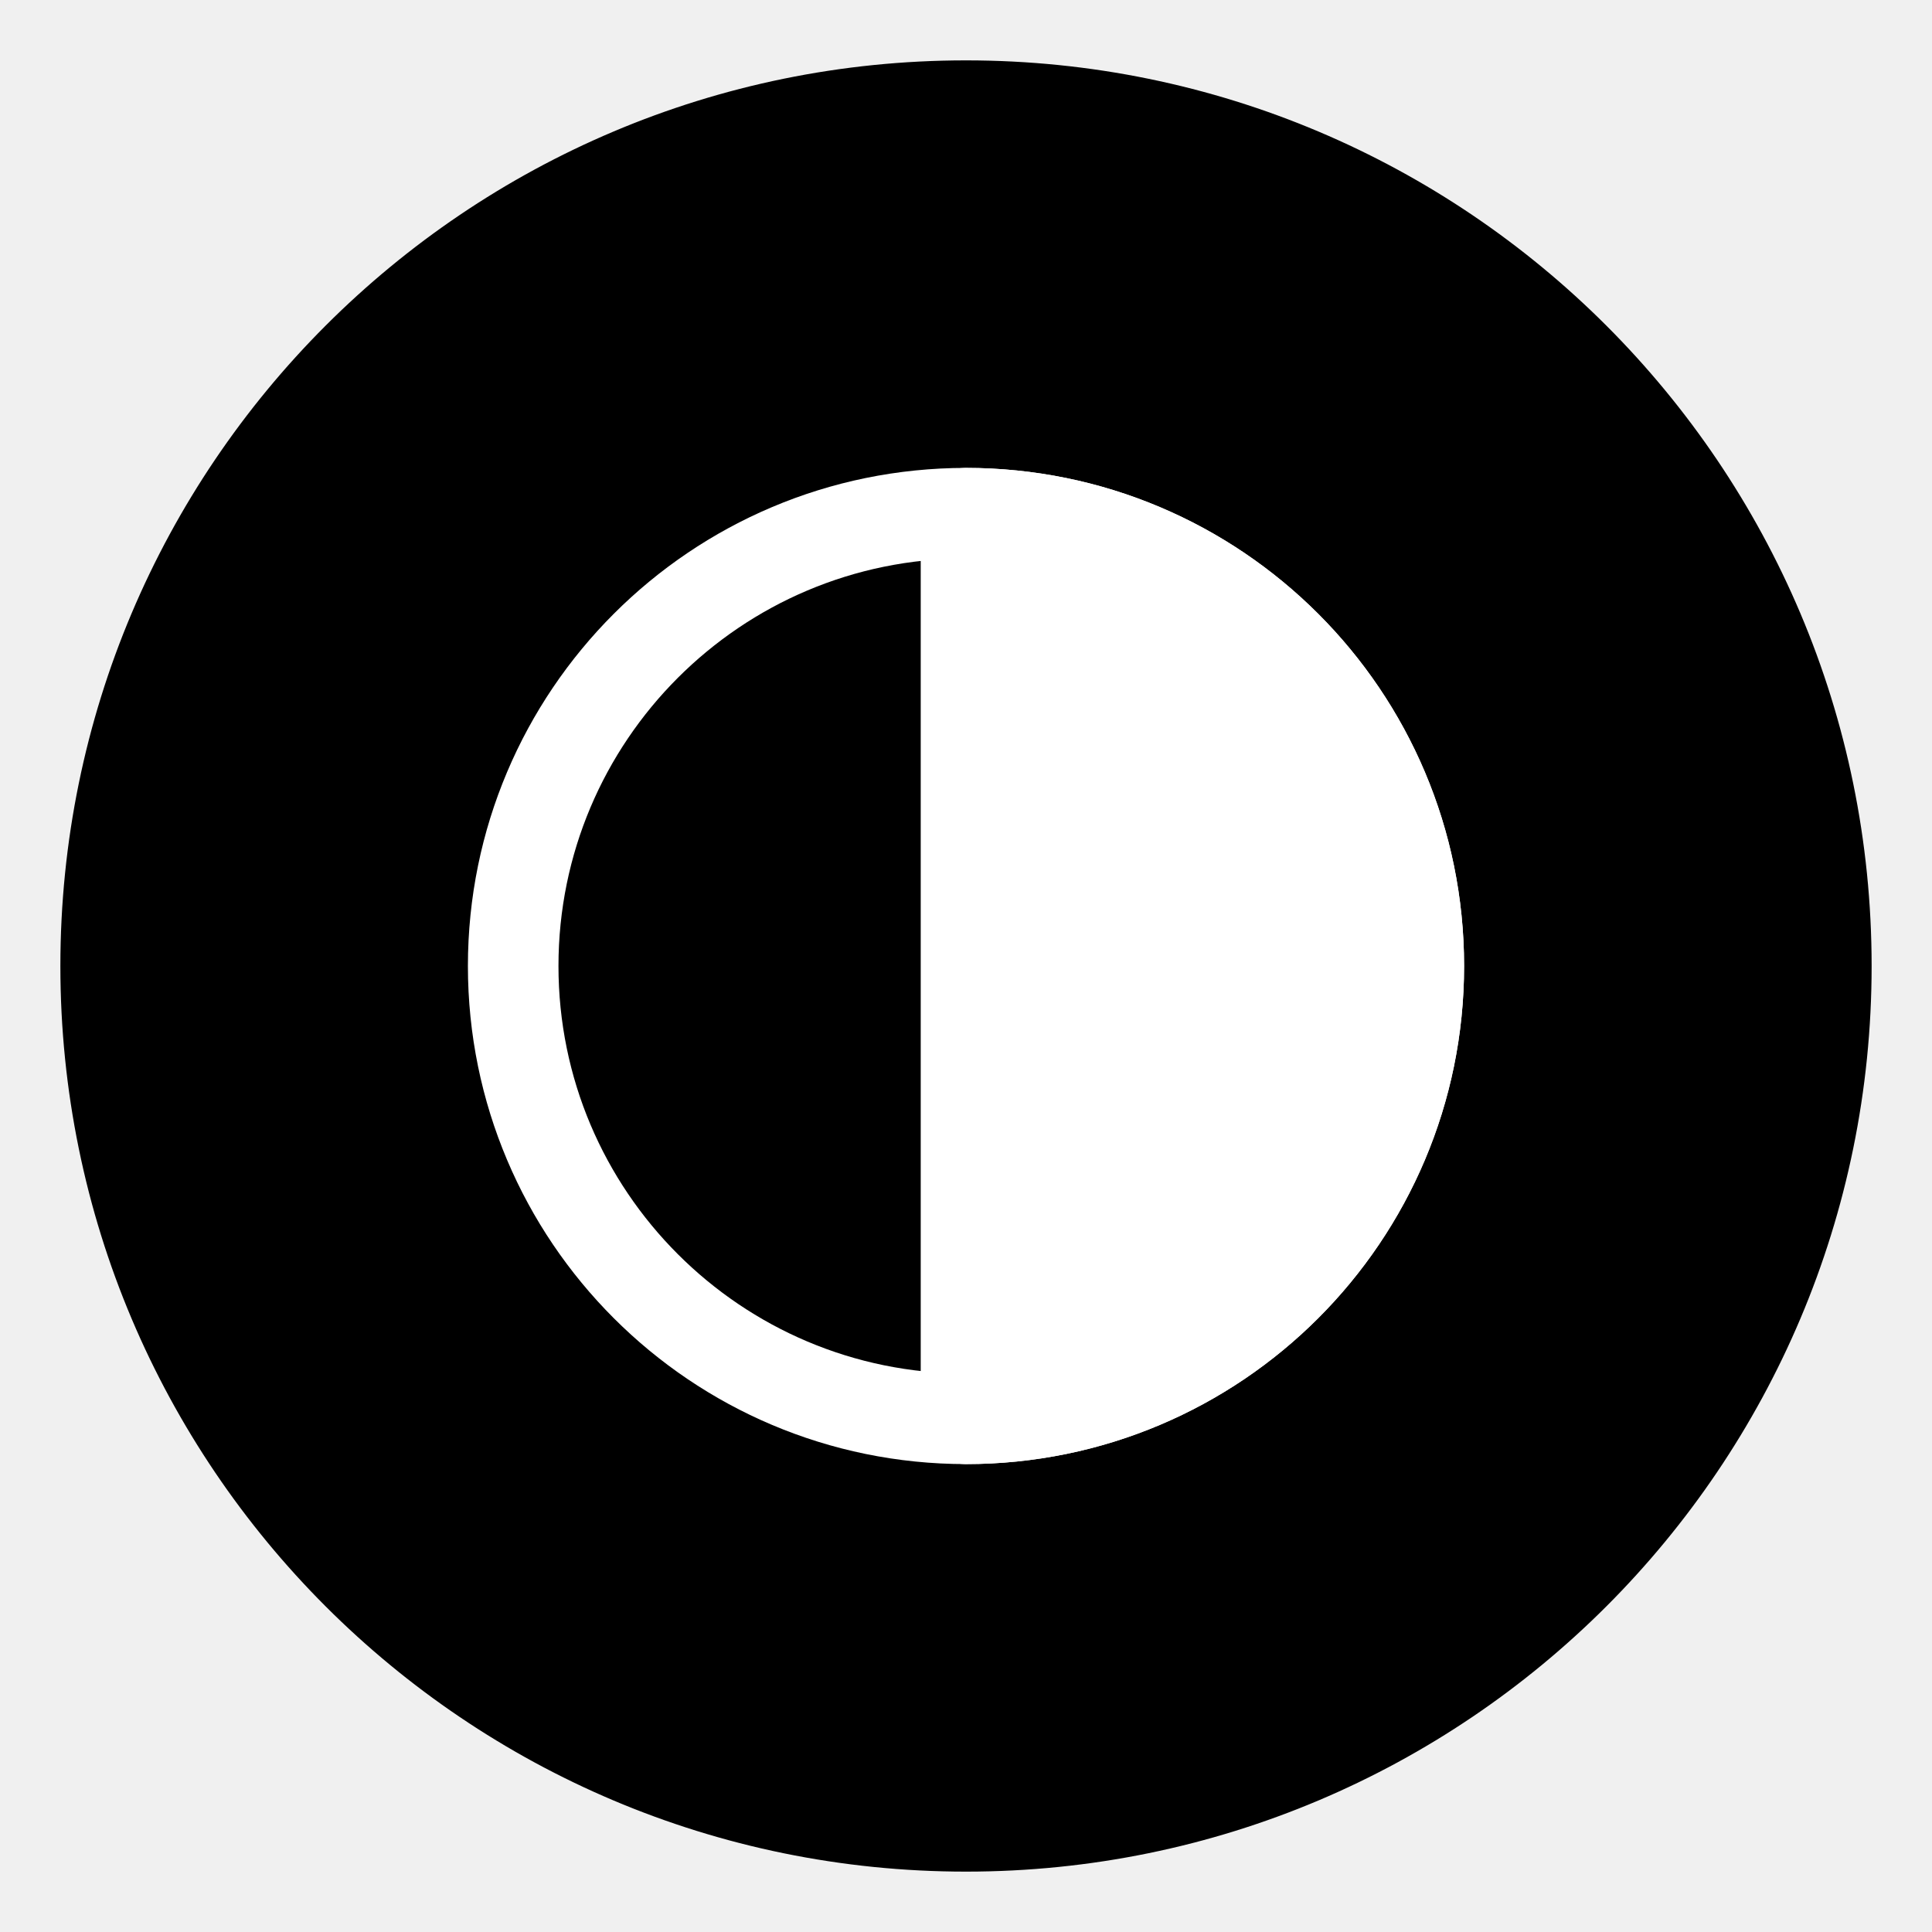
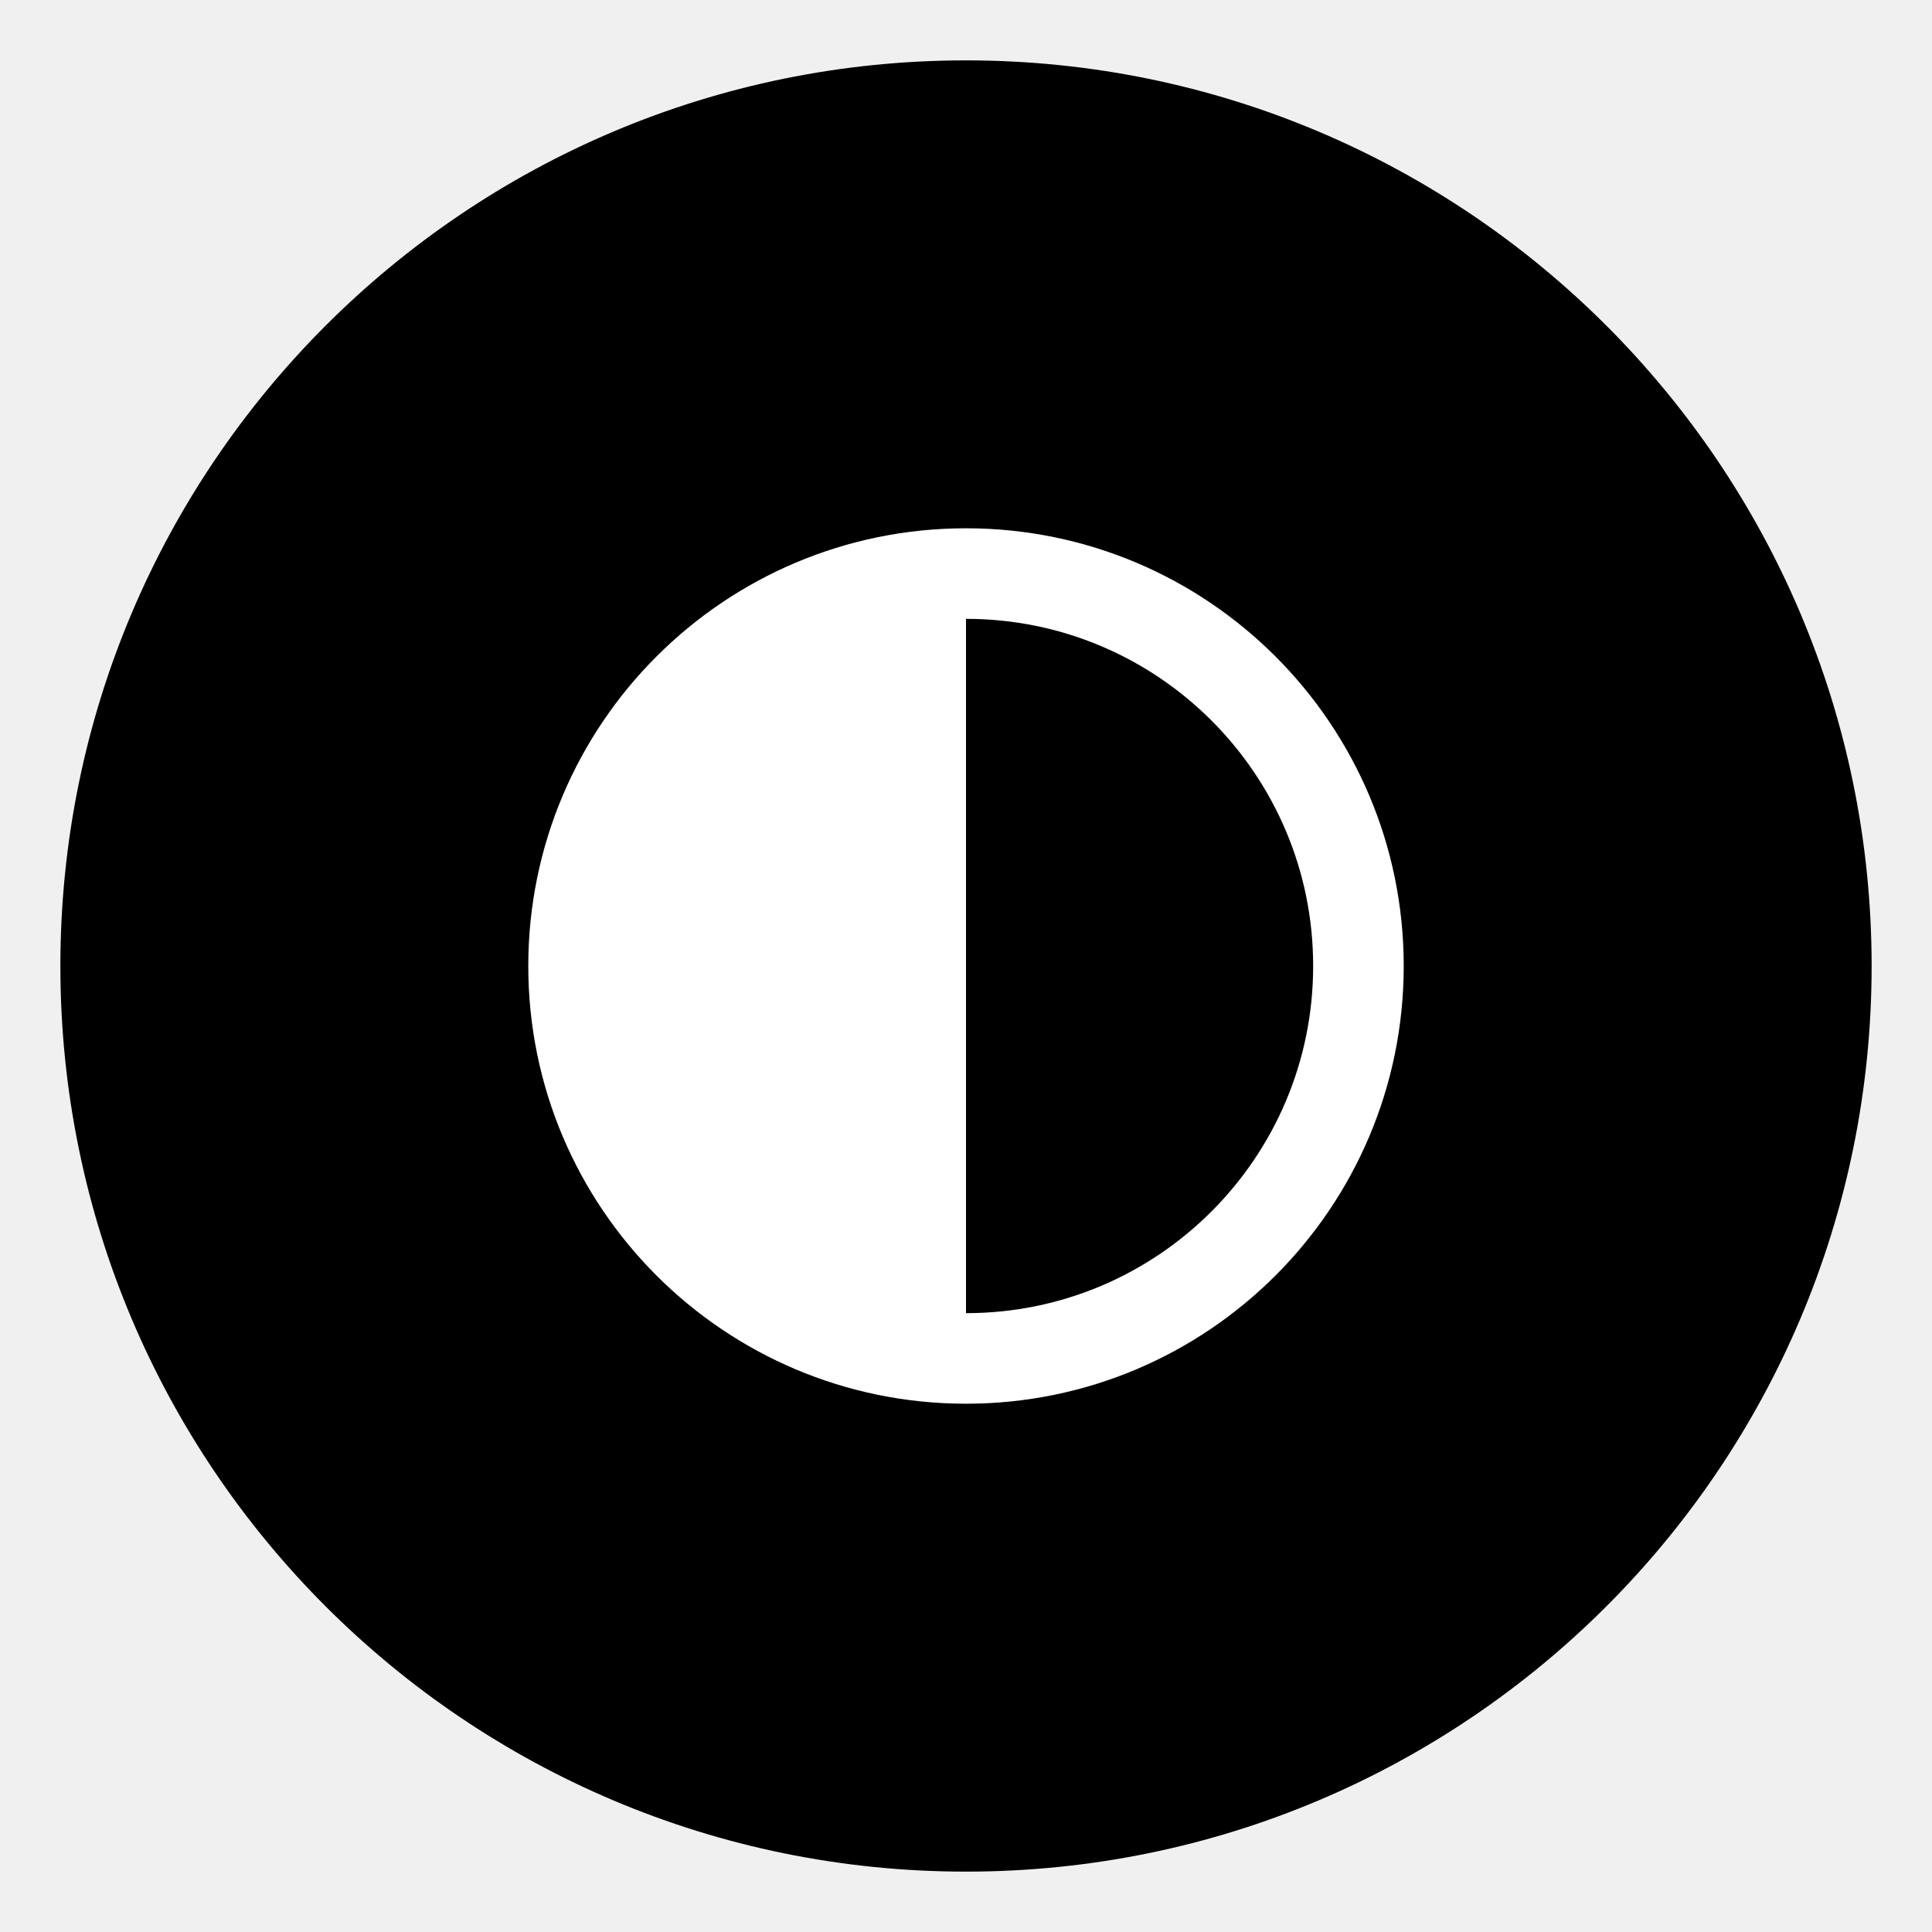
<svg xmlns="http://www.w3.org/2000/svg" width="64" height="64" viewBox="0 0 64 64">
  <g fill="none" stroke="white" stroke-width="3" stroke-linecap="round" stroke-linejoin="round">
    <circle cx="32" cy="32" r="29" fill="black" stroke="black" stroke-width="2" />
-     <path d="M32 17 A15 15 0 0 1 32 47Z" fill="white" />
-     <circle cx="32" cy="32" r="15" />
+     <path d="M32 19 A13 13 0 0 0 32 45Z" fill="white" stroke="none" />
+     <circle cx="32" cy="32" r="13" />
  </g>
</svg>
